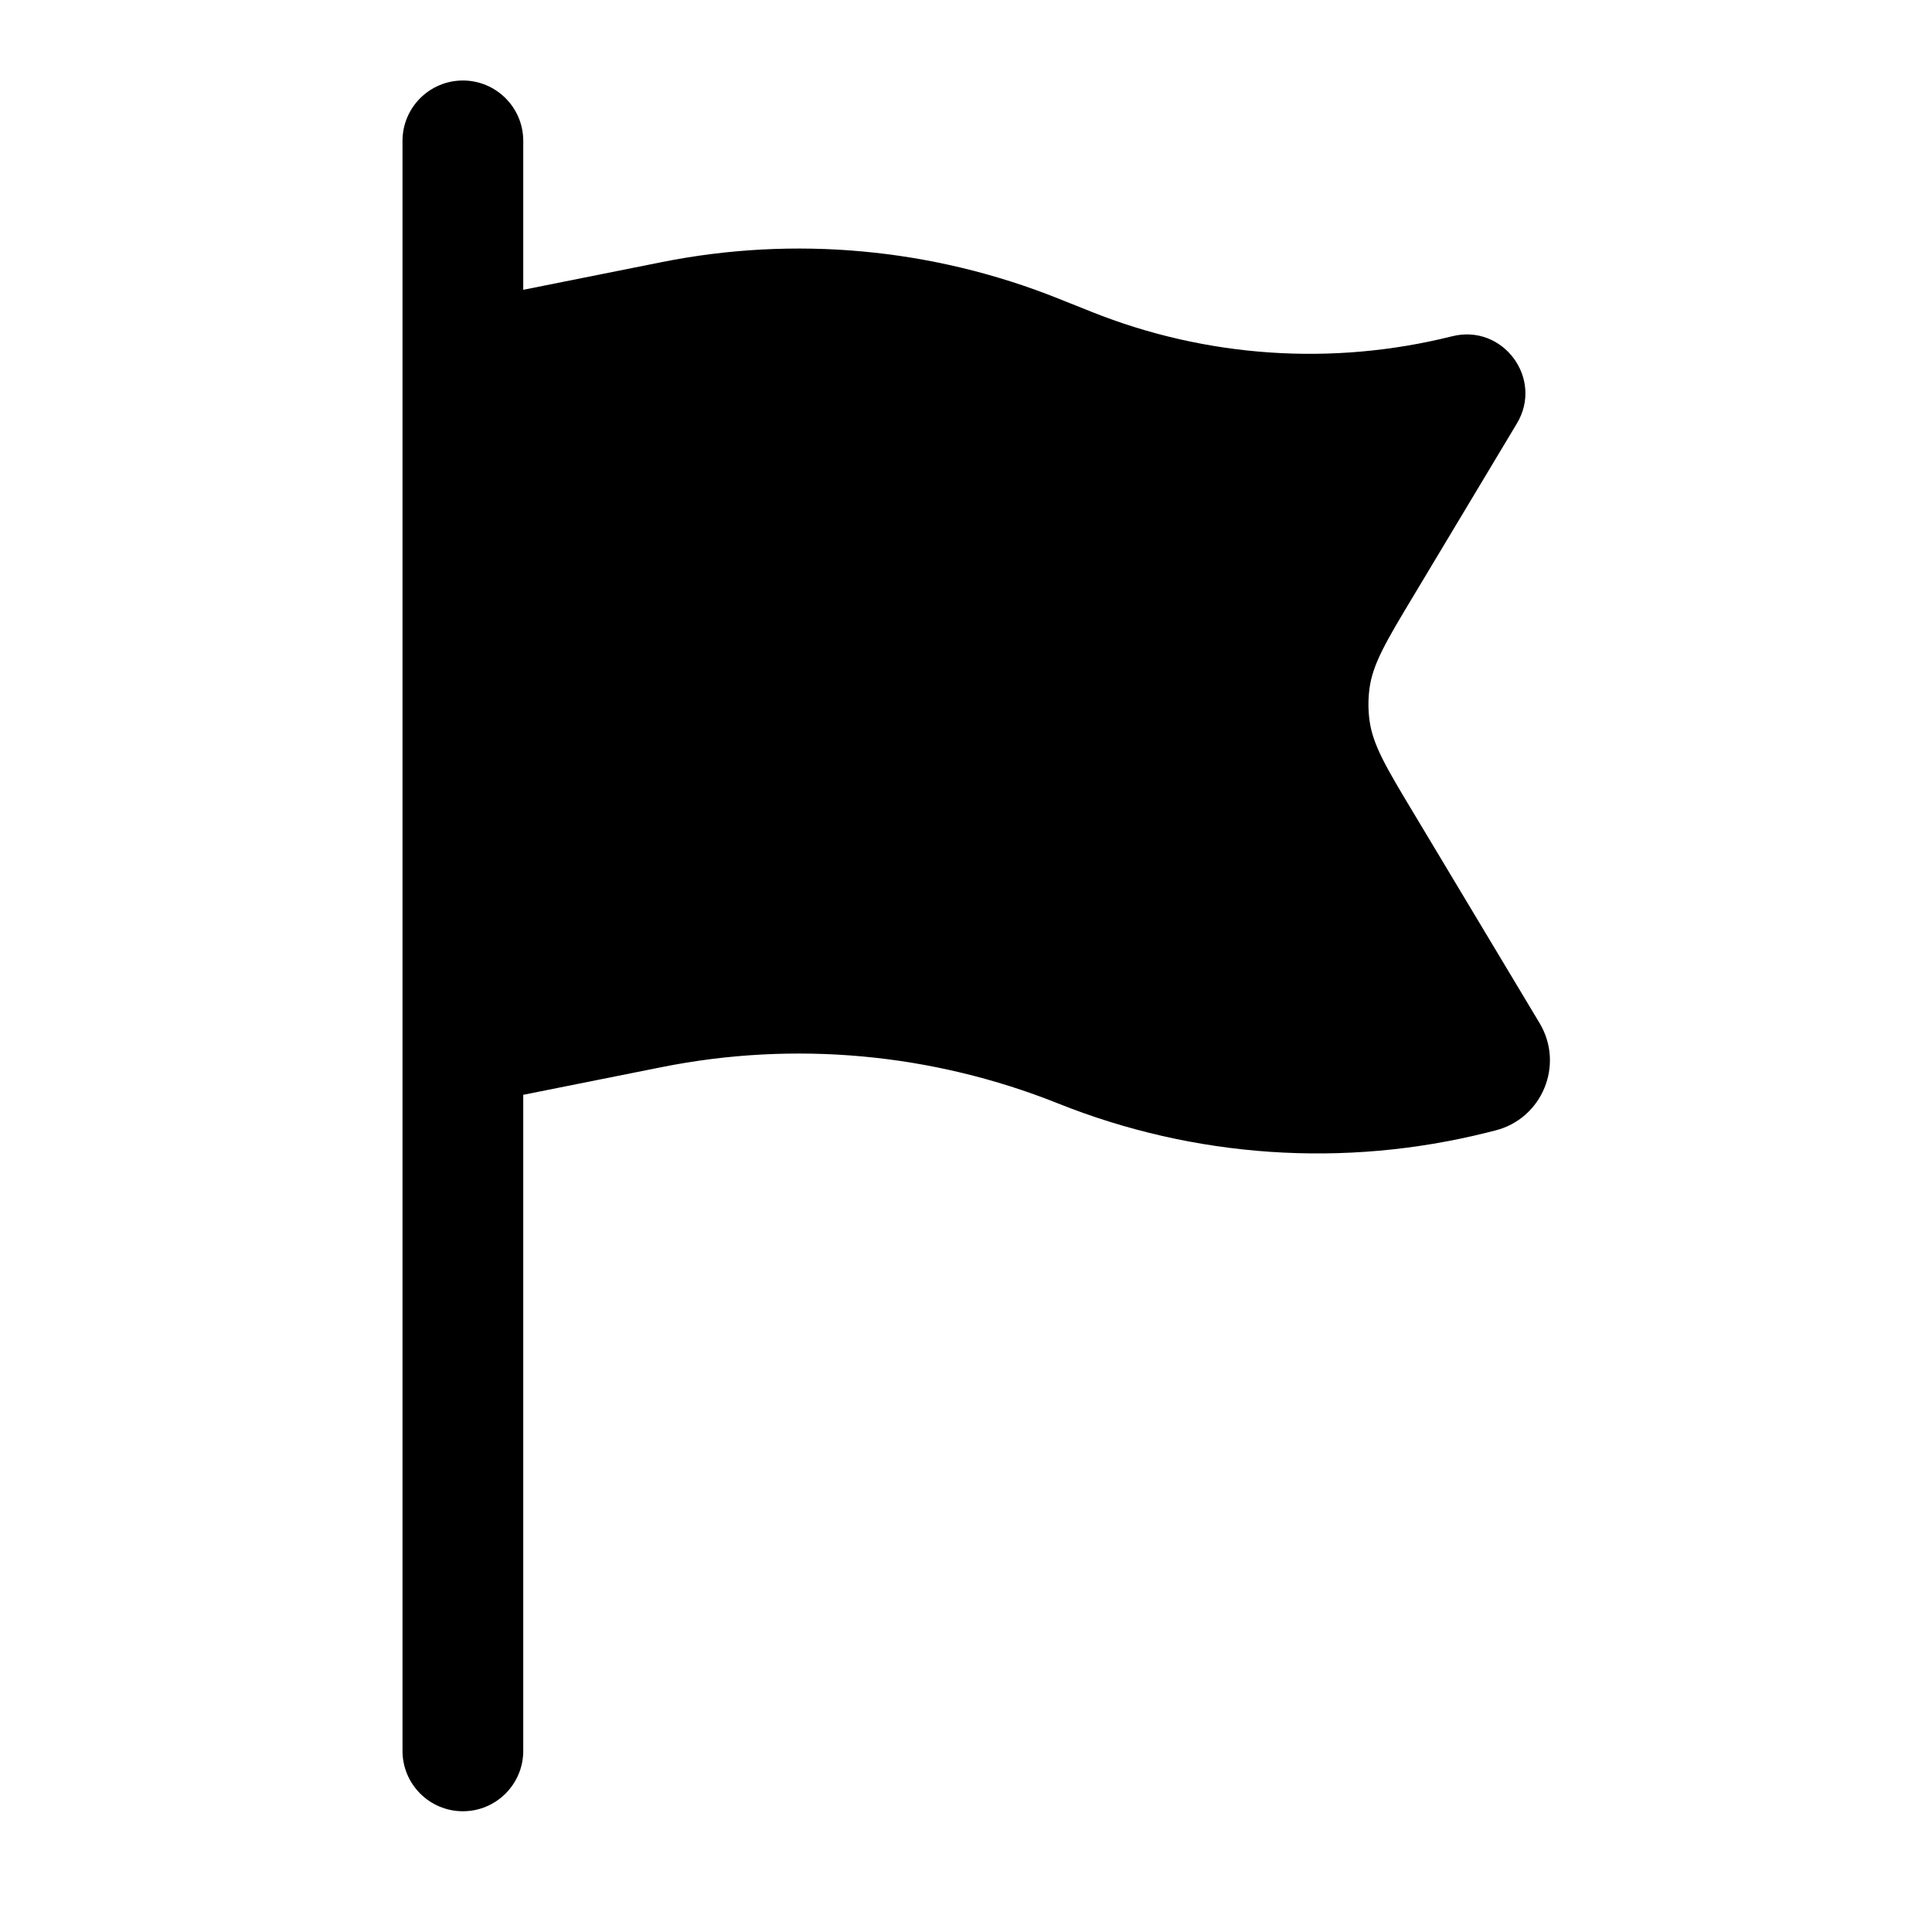
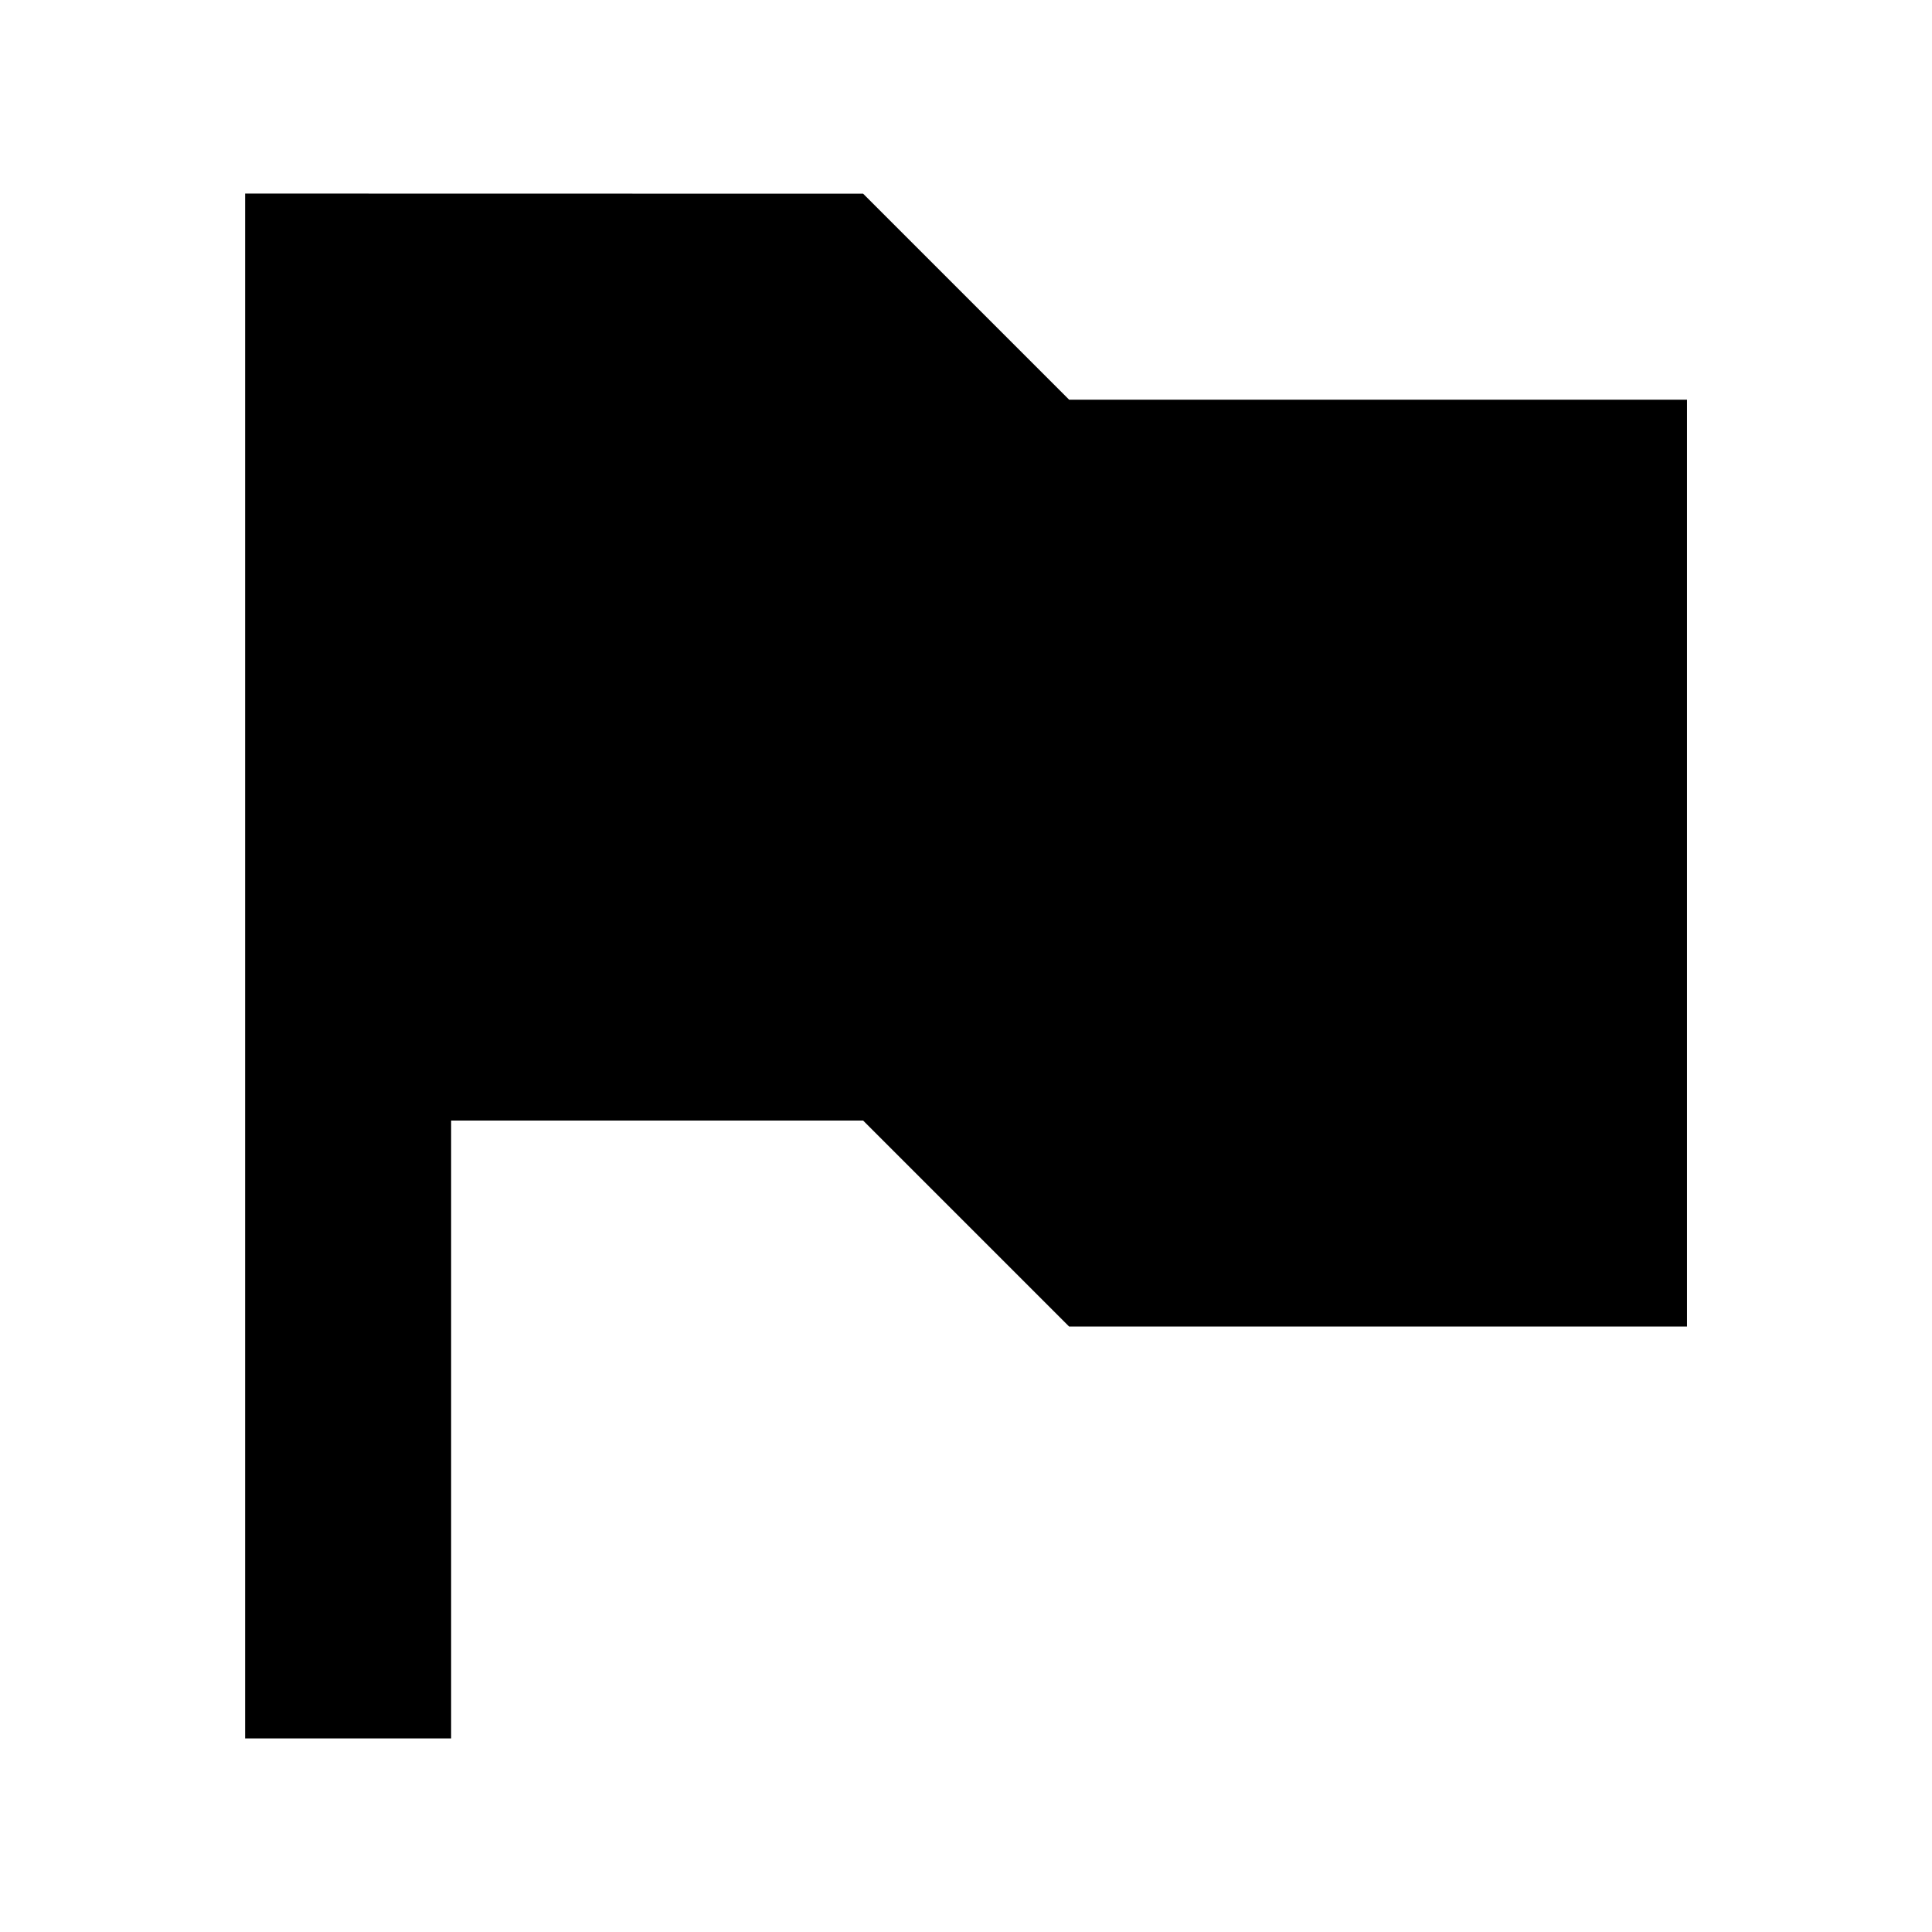
- <svg xmlns="http://www.w3.org/2000/svg" viewBox="0 0 24 24" fill="none">
-   <path d="M5.75 1C6.164 1 6.5 1.336 6.5 1.75V3.6L8.221 3.256C9.871 2.926 11.582 3.083 13.145 3.708L13.558 3.873C14.983 4.443 16.551 4.55 18.04 4.177C18.671 4.02 19.178 4.704 18.843 5.261L17.565 7.392C17.223 7.961 17.052 8.246 17.012 8.555C16.995 8.685 16.995 8.815 17.012 8.945C17.052 9.254 17.223 9.539 17.565 10.108L19.125 12.709C19.436 13.227 19.158 13.898 18.572 14.044L18.472 14.069C16.702 14.512 14.838 14.385 13.145 13.708C11.582 13.083 9.871 12.926 8.221 13.256L6.5 13.6V21.75C6.5 22.164 6.164 22.5 5.75 22.5C5.336 22.5 5 22.164 5 21.75V1.75C5 1.336 5.336 1 5.75 1Z" fill="currentColor" />
+ <svg xmlns="http://www.w3.org/2000/svg" fill="none" version="1.1" viewBox="0 0 16 16">
+   <path d="m2.03 1.603v12.794h1.706v-5.117h3.412l1.706 1.706h5.117v-7.676h-5.117l-1.706-1.706z" fill="currentColor" stroke-width=".853" />
</svg>
